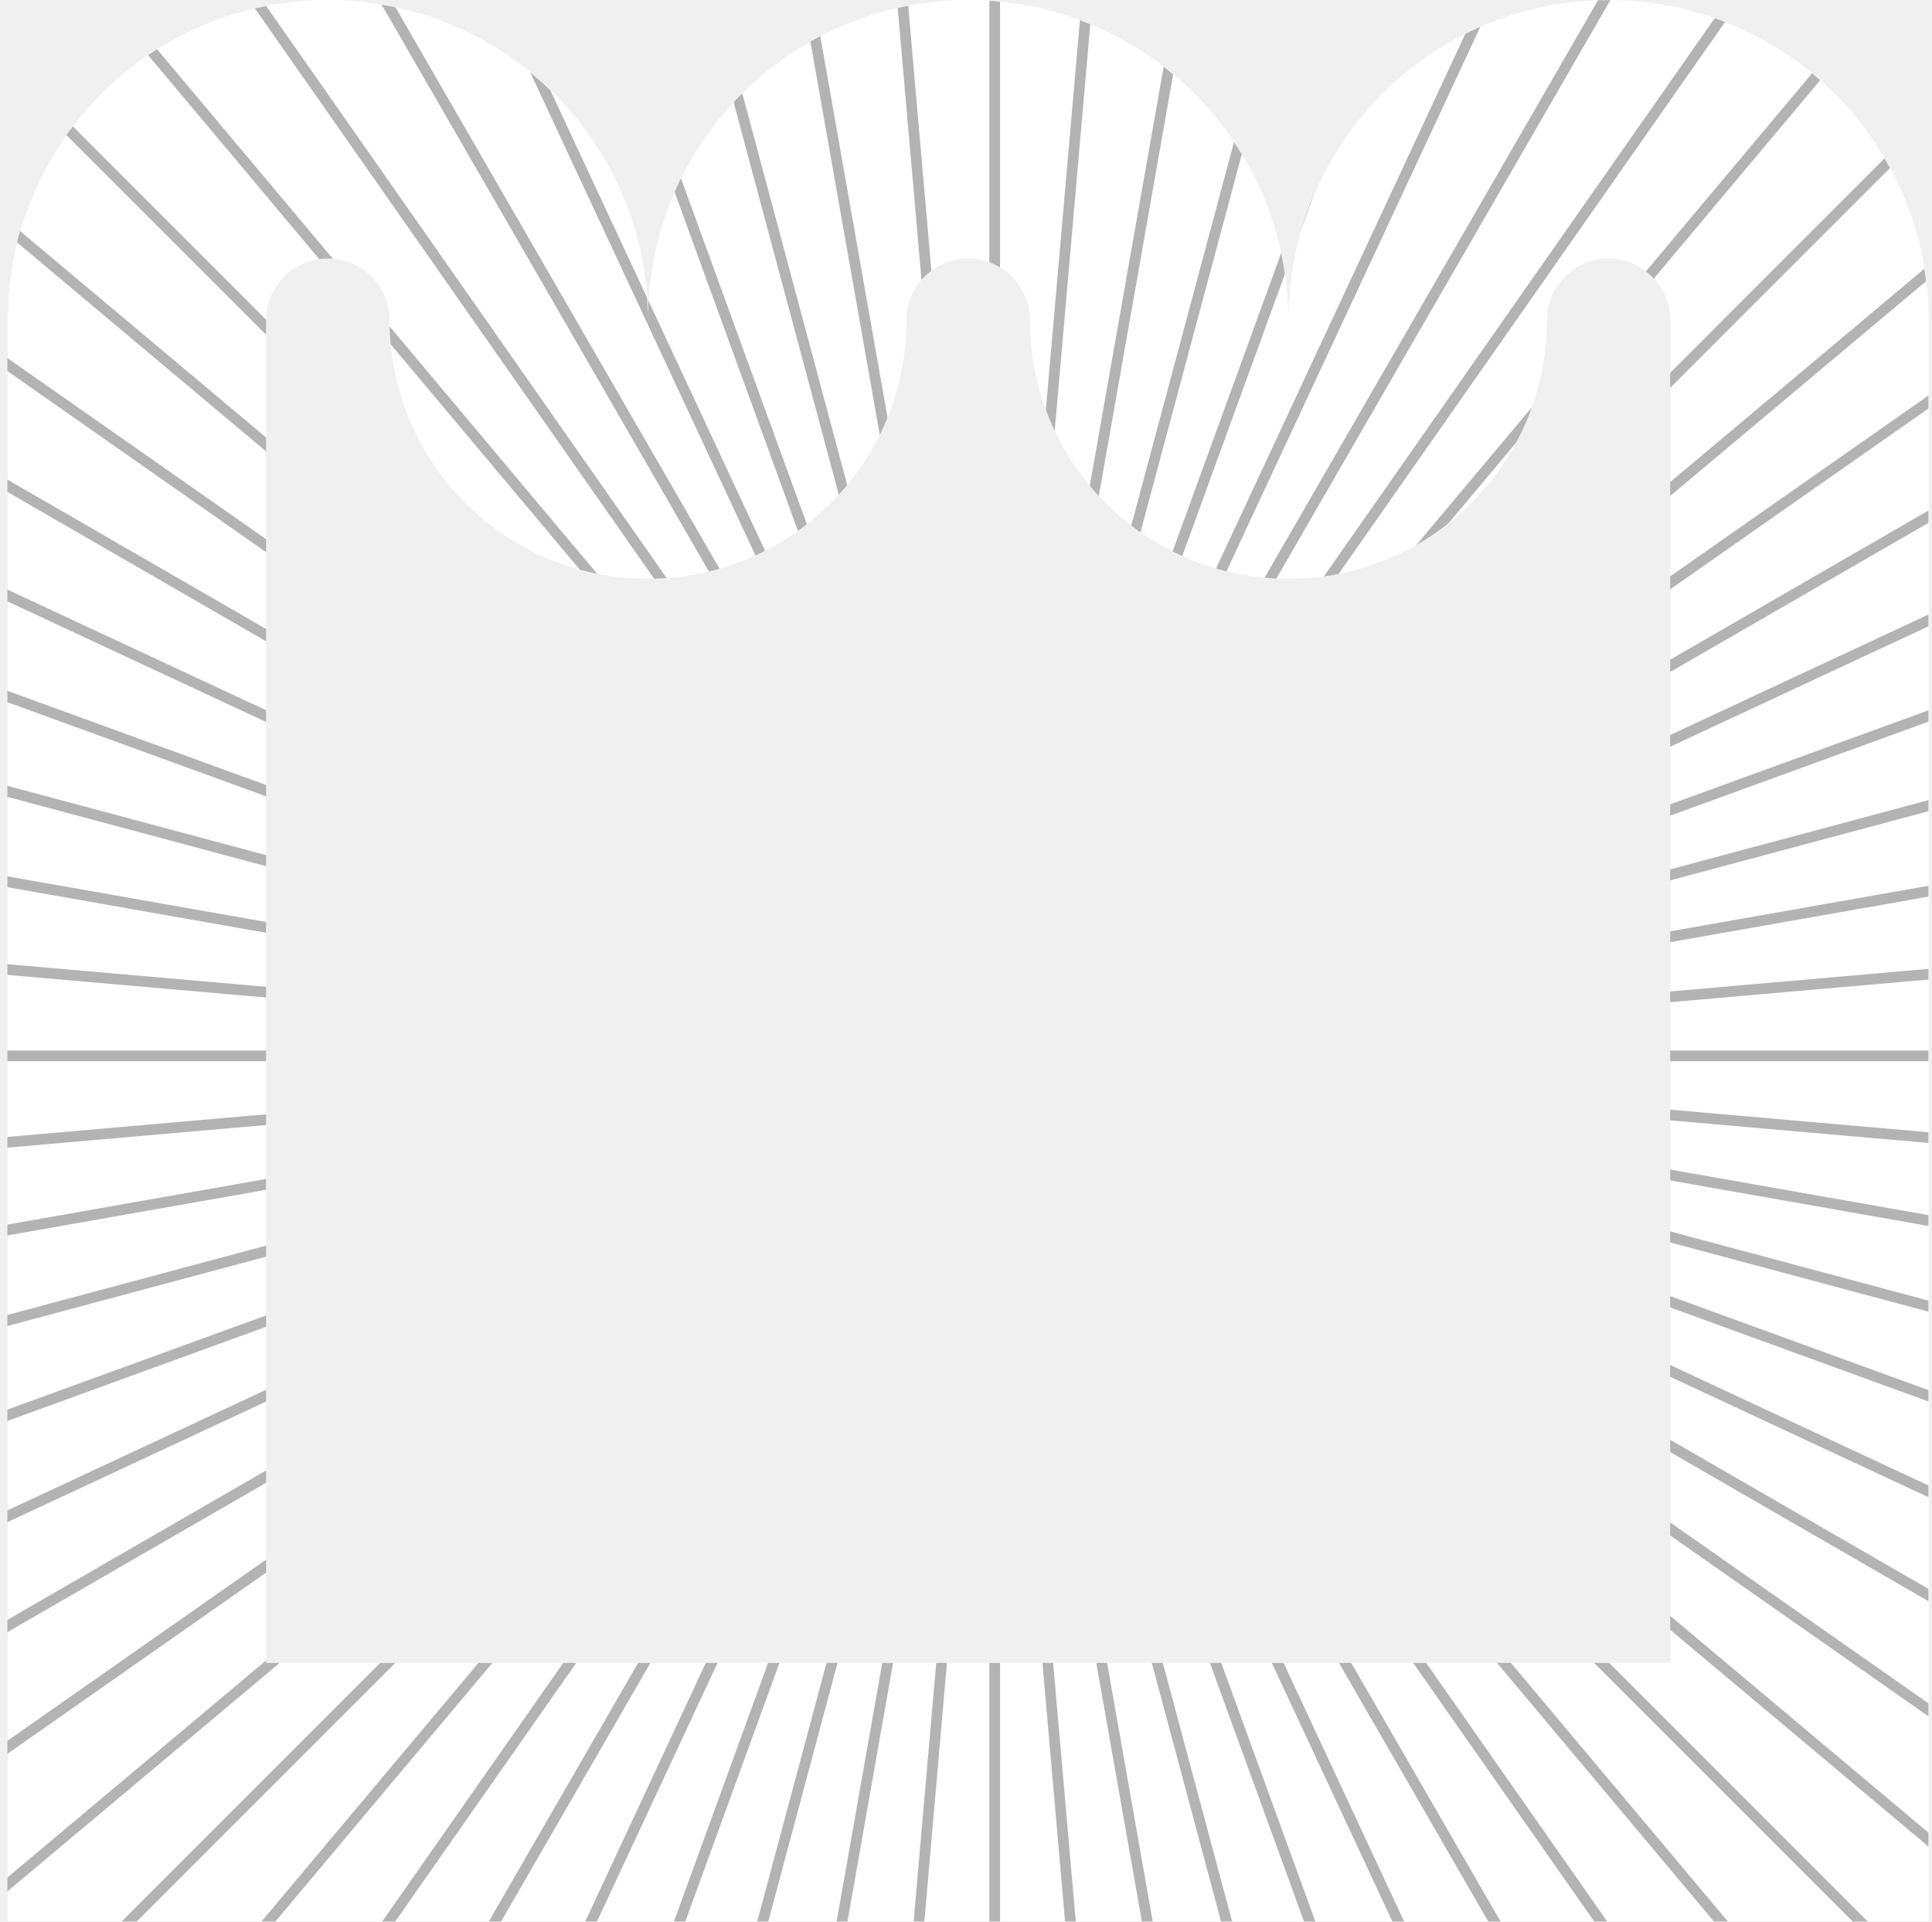
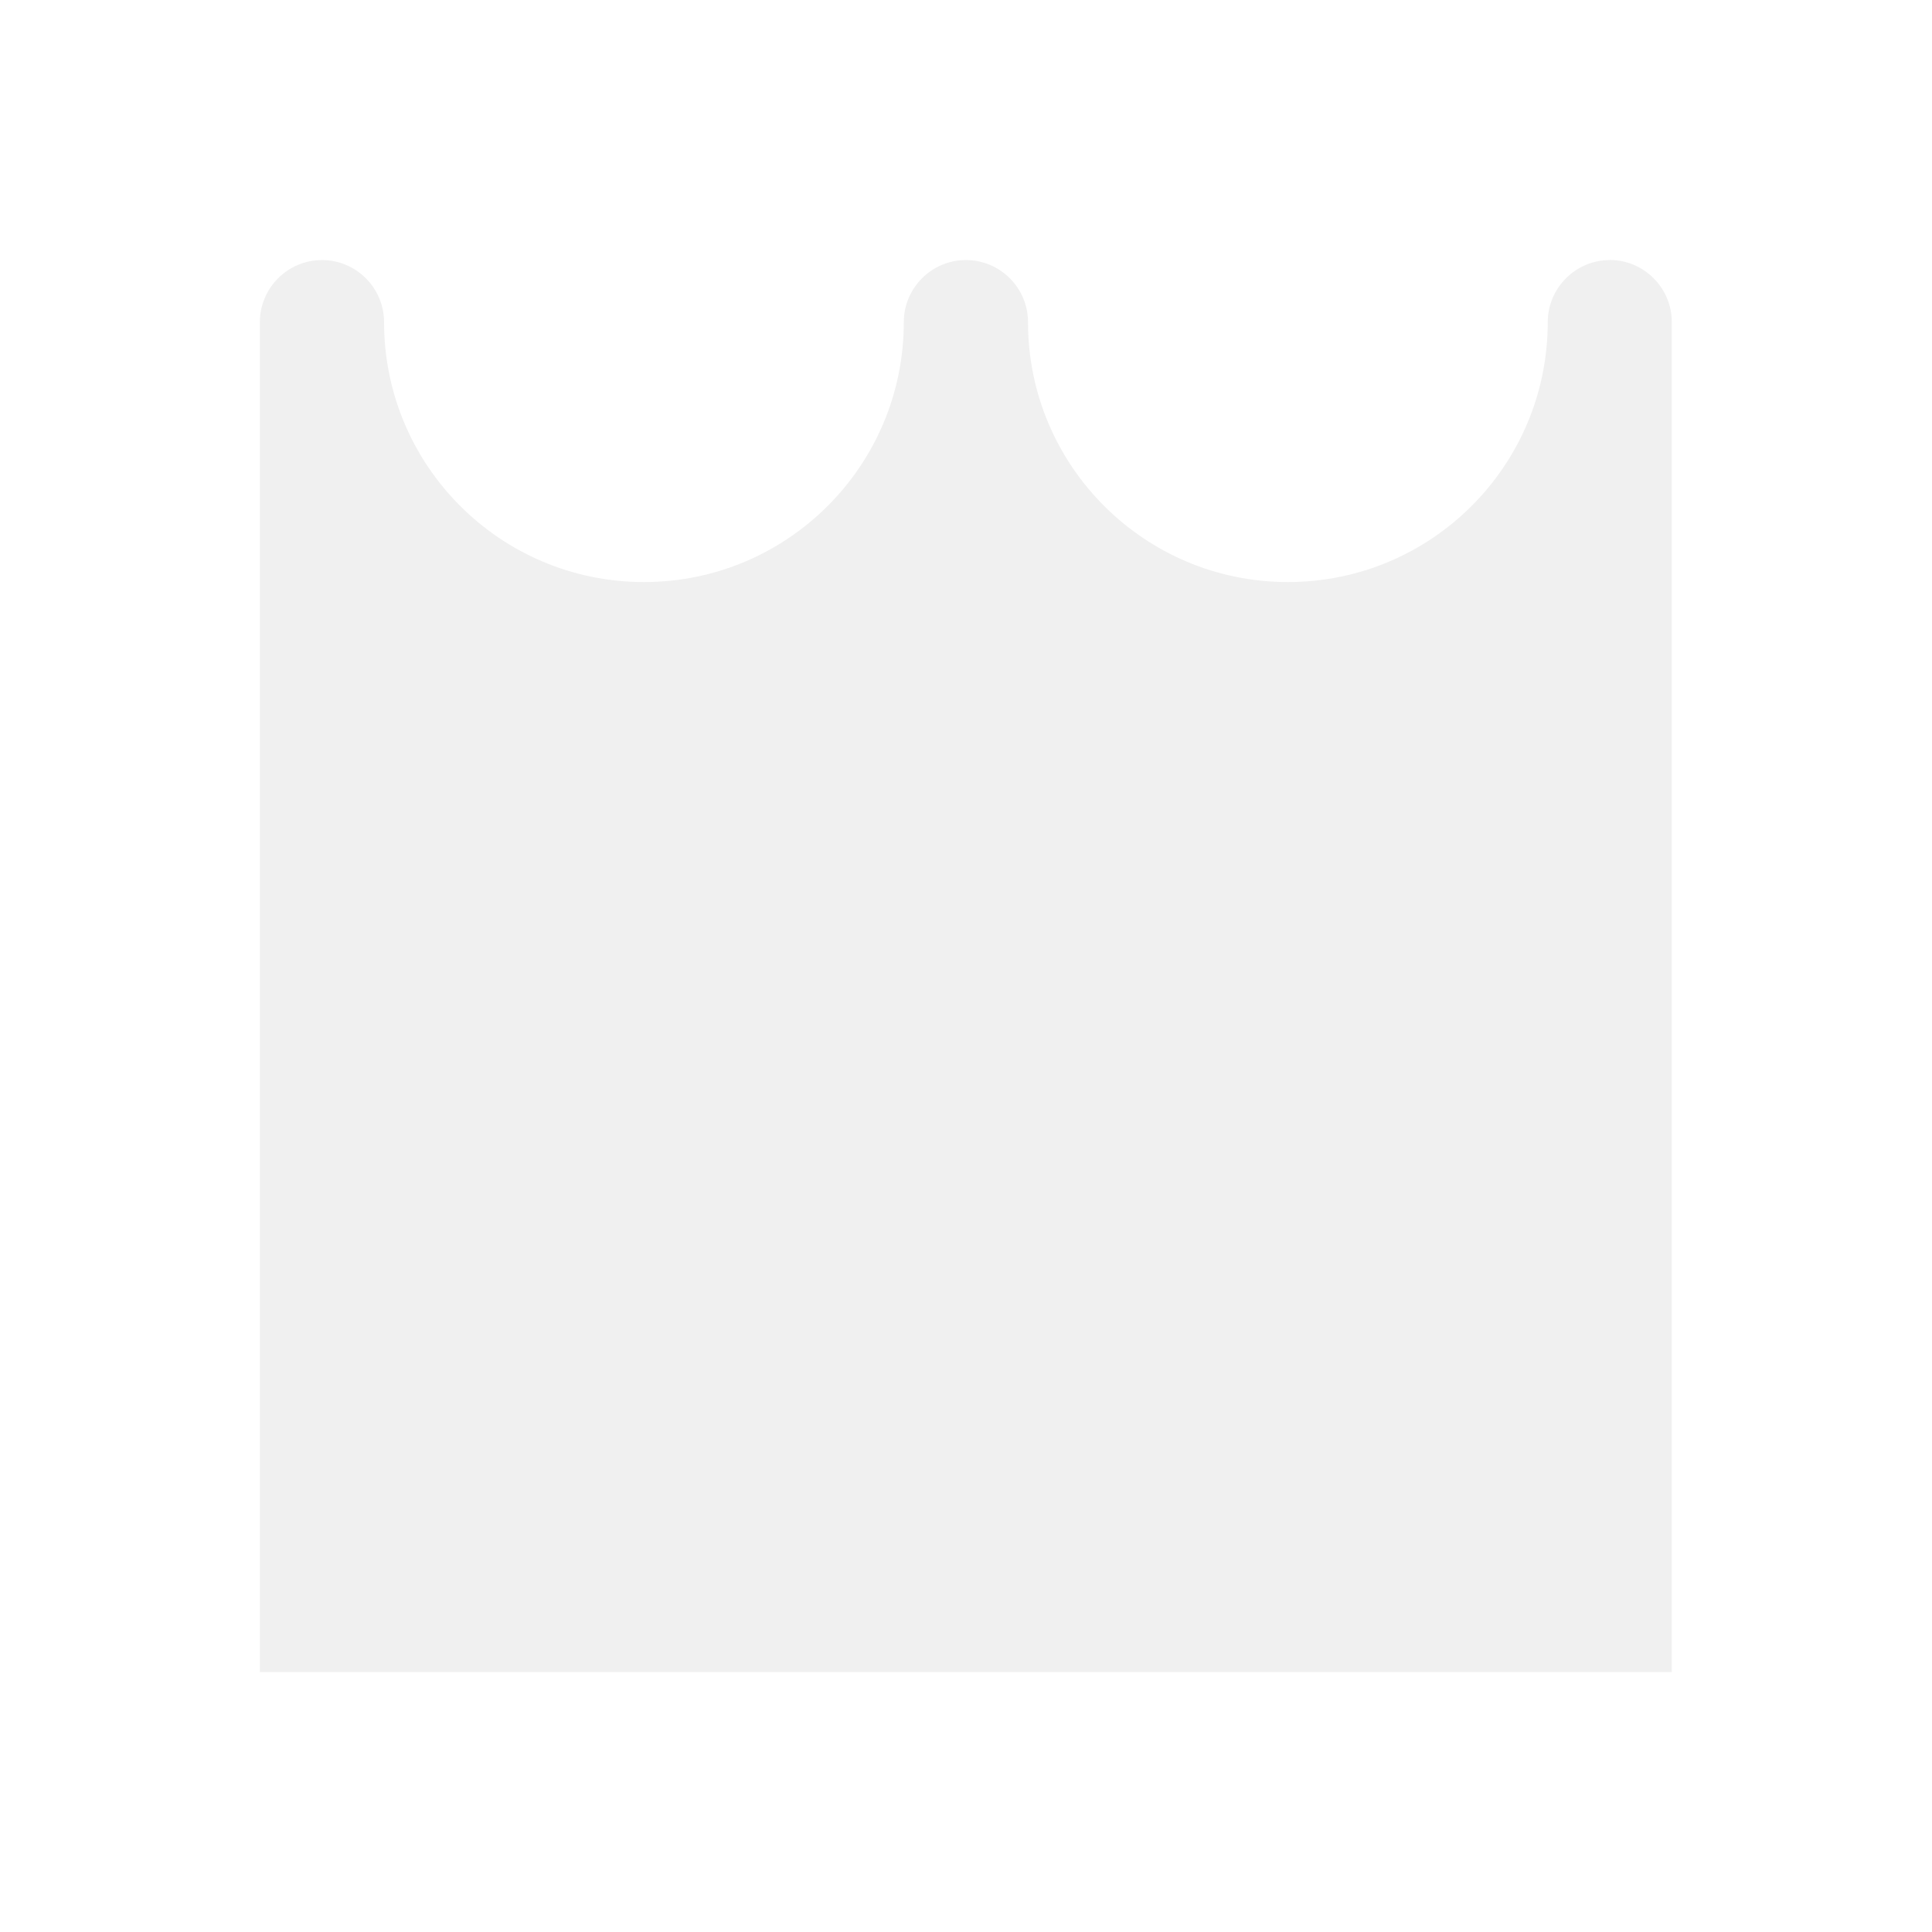
- <svg xmlns="http://www.w3.org/2000/svg" width="181" height="180" viewBox="0 0 181 180" fill="none">
-   <path d="M176.342 14.455C175.842 13.632 175.301 12.833 174.728 12.058C174.155 11.291 173.542 10.549 172.896 9.839C172.573 9.483 172.243 9.136 171.904 8.797C171.226 8.119 170.515 7.474 169.773 6.86C169.031 6.247 168.264 5.674 167.465 5.133C166.271 4.326 165.012 3.6 163.696 2.97C162.825 2.55 161.921 2.171 161.009 1.832C160.097 1.493 159.153 1.203 158.192 0.952C157.232 0.702 156.255 0.508 155.263 0.355C153.77 0.129 152.244 0.008 150.695 0.008C149.145 0.008 147.62 0.129 146.127 0.355C145.231 0.492 144.344 0.678 143.472 0.888C142.899 1.033 142.334 1.178 141.777 1.356C141.309 1.501 140.841 1.663 140.381 1.824C139.606 2.107 138.848 2.429 138.105 2.776C137.524 3.043 136.959 3.325 136.402 3.624C135.555 4.084 134.724 4.584 133.933 5.125C133.134 5.666 132.367 6.239 131.625 6.852C130.882 7.466 130.172 8.111 129.494 8.789C129.155 9.128 128.824 9.475 128.502 9.831C126.387 12.155 124.644 14.818 123.337 17.724C123.167 18.095 123.006 18.475 122.852 18.862C122.239 20.387 121.747 21.977 121.392 23.624C121.351 23.826 121.303 24.019 121.271 24.221C120.907 26.094 120.706 28.023 120.706 30C120.706 13.43 107.277 0 90.708 0C89.062 0 87.448 0.137 85.874 0.395C85.083 0.525 84.309 0.686 83.542 0.872C82.275 1.178 81.048 1.574 79.854 2.034C79.329 2.236 78.813 2.454 78.304 2.688C76.464 3.527 74.721 4.544 73.099 5.722C72.905 5.868 72.712 6.005 72.518 6.158C71.888 6.642 71.275 7.143 70.686 7.676C70.621 7.732 70.557 7.789 70.492 7.845C64.488 13.333 60.711 21.227 60.711 30C60.711 13.43 47.282 0 30.714 0C28.979 0 27.276 0.153 25.621 0.436C25.04 0.533 24.459 0.654 23.894 0.783C22.321 1.146 20.795 1.638 19.335 2.236C19.197 2.292 19.06 2.349 18.923 2.405C11.942 5.391 6.333 10.96 3.275 17.901C2.968 18.596 2.686 19.306 2.435 20.032C2.153 20.839 1.895 21.663 1.677 22.494C1.427 23.454 1.233 24.431 1.08 25.424C0.926 26.416 0.821 27.425 0.773 28.45C0.749 28.959 0.733 29.475 0.733 29.992V179.976H180.7V30.008C180.7 26.901 180.224 23.906 179.352 21.09C178.626 18.741 177.609 16.513 176.358 14.455H176.342ZM156.473 155.787H24.927V30.008C24.927 26.82 27.518 24.221 30.714 24.221C33.91 24.221 36.5 26.82 36.5 30.008C36.5 43.382 47.339 54.221 60.711 54.221C74.084 54.221 84.922 43.382 84.922 30.008C84.922 26.82 87.52 24.221 90.708 24.221C93.896 24.221 96.495 26.82 96.495 30.008C96.495 43.382 107.333 54.221 120.706 54.221C134.078 54.221 144.917 43.382 144.917 30.008C144.917 26.82 147.507 24.221 150.703 24.221C153.899 24.221 156.489 26.82 156.489 30.008V155.779L156.473 155.787Z" fill="white" />
-   <mask id="mask0_3126_6318" style="mask-type:luminance" maskUnits="userSpaceOnUse" x="0" y="0" width="181" height="180">
-     <path d="M150.687 24.229C153.875 24.229 156.473 26.82 156.473 30.016V155.787H24.927V30.008C24.927 26.82 27.518 24.221 30.714 24.221C33.91 24.221 36.5 26.812 36.5 30.008C36.5 43.382 47.339 54.221 60.711 54.221C74.084 54.221 84.922 43.382 84.922 30.008C84.922 26.82 87.52 24.221 90.708 24.221C93.896 24.221 96.495 26.812 96.495 30.008C96.495 43.382 107.333 54.221 120.706 54.221C134.078 54.221 144.917 43.382 144.917 30.008C144.917 26.82 147.507 24.221 150.703 24.221M150.687 0.016C134.118 0.016 120.689 13.446 120.689 30.016C120.689 13.446 107.26 0.016 90.692 0.016C74.124 0.016 60.695 13.446 60.695 30.016C60.695 13.446 47.266 0.016 30.698 0.016C14.129 0.016 0.7 13.446 0.7 30.016V180H180.668V30.008C180.668 13.438 167.239 0.008 150.671 0.008L150.687 0.016Z" fill="white" />
+ <svg xmlns="http://www.w3.org/2000/svg" width="100%" height="100%" preserveAspectRatio="none" viewBox="0 0 180 180" fill="none">
+   <path fill-rule="evenodd" clip-rule="evenodd" d="M180 0H0V180H180V0ZM144.2 30.016C144.2 26.828 146.798 24.229 149.986 24.229L149.97 24.221C153.158 24.221 155.756 26.82 155.756 30.008V155.786H24.21V30.016C24.21 26.828 26.809 24.229 29.997 24.229C33.185 24.229 35.783 26.828 35.783 30.016C35.783 43.389 46.622 54.229 59.994 54.229C73.367 54.229 84.205 43.389 84.205 30.016C84.205 26.828 86.796 24.229 89.992 24.229C93.187 24.229 95.778 26.828 95.778 30.016C95.778 43.389 106.616 54.229 119.989 54.229C133.361 54.229 144.2 43.389 144.2 30.016Z" fill="white" />
+   <path d="M175.642 14.455C175.142 13.632 174.601 12.833 174.028 12.058C173.455 11.291 172.842 10.549 172.196 9.839C171.873 9.483 171.542 9.136 171.203 8.797C170.525 8.119 169.815 7.474 169.073 6.86C168.33 6.247 167.564 5.674 166.765 5.133C165.57 4.326 164.311 3.6 162.996 2.97C162.124 2.55 161.22 2.171 160.308 1.832C159.397 1.493 158.452 1.203 157.492 0.952C156.532 0.702 155.555 0.508 154.562 0.355C153.069 0.129 151.544 0.008 149.995 0.008C148.445 0.008 146.92 0.129 145.427 0.355C144.531 0.492 143.643 0.678 142.772 0.888C142.199 1.033 141.634 1.178 141.077 1.356C140.609 1.501 140.141 1.663 139.681 1.824C138.906 2.107 138.147 2.429 137.405 2.776C136.824 3.043 136.259 3.325 135.702 3.624C134.855 4.084 134.024 4.584 133.233 5.125C132.434 5.666 131.667 6.239 130.925 6.852C130.182 7.466 129.472 8.111 128.794 8.789C128.455 9.128 128.124 9.475 127.801 9.831C125.687 12.155 123.944 14.818 122.636 17.724C122.467 18.095 122.306 18.475 122.152 18.862C121.539 20.387 121.046 21.977 120.691 23.624C120.651 23.826 120.603 24.019 120.57 24.221C120.207 26.094 120.005 28.023 120.005 30C120.005 13.43 106.576 0 90.008 0C88.362 0 86.748 0.137 85.174 0.395C84.383 0.525 83.608 0.686 82.842 0.872C81.575 1.178 80.348 1.574 79.154 2.034C78.629 2.236 78.112 2.454 77.604 2.688C75.764 3.527 74.021 4.544 72.399 5.722C72.205 5.868 72.011 6.005 71.818 6.158C71.188 6.642 70.575 7.143 69.986 7.676C69.921 7.732 69.857 7.789 69.792 7.845C63.788 13.333 60.011 21.227 60.011 30C60.011 13.43 46.582 0 30.014 0C28.278 0 26.576 0.153 24.921 0.436C24.34 0.533 23.759 0.654 23.194 0.783C21.62 1.146 20.095 1.638 18.634 2.236C18.497 2.292 18.36 2.349 18.223 2.405C11.242 5.391 5.633 10.96 2.575 17.901C2.268 18.596 1.985 19.306 1.735 20.032C1.453 20.839 1.195 21.663 0.977 22.494C0.726 23.454 0.533 24.431 0.379 25.424C0.226 26.416 0.121 27.425 0.073 28.45C0.049 28.959 0.032 29.475 0.032 29.992V179.976H180V30.008C180 26.901 179.524 23.906 178.652 21.09C177.926 18.741 176.909 16.513 175.658 14.455H175.642ZM155.773 155.787H24.227V30.008C24.227 26.82 26.818 24.221 30.014 24.221C33.209 24.221 35.8 26.82 35.8 30.008C35.8 43.382 46.638 54.221 60.011 54.221C73.383 54.221 84.222 43.382 84.222 30.008C84.222 26.82 86.82 24.221 90.008 24.221C93.196 24.221 95.795 26.82 95.795 30.008C95.795 43.382 106.633 54.221 120.005 54.221C133.378 54.221 144.216 43.382 144.216 30.008C144.216 26.82 146.807 24.221 150.003 24.221C153.199 24.221 155.789 26.82 155.789 30.008V155.779L155.773 155.787Z" fill="current" />
+   <mask id="mask0_3125_5904" style="mask-type:luminance" maskUnits="userSpaceOnUse" x="0" y="0" width="180" height="180">
+     <path d="M149.987 24.229C153.174 24.229 155.773 26.82 155.773 30.016V155.787H24.227V30.008C24.227 26.82 26.818 24.221 30.014 24.221C33.209 24.221 35.8 26.812 35.8 30.008C35.8 43.382 46.638 54.221 60.011 54.221C73.383 54.221 84.222 43.382 84.222 30.008C84.222 26.82 86.82 24.221 90.008 24.221C93.196 24.221 95.794 26.812 95.794 30.008C95.794 43.382 106.633 54.221 120.005 54.221C133.378 54.221 144.216 43.382 144.216 30.008C144.216 26.82 146.807 24.221 150.003 24.221M149.987 0.016C133.418 0.016 119.989 13.446 119.989 30.016C119.989 13.446 106.56 0.016 89.992 0.016C73.424 0.016 59.995 13.446 59.995 30.016C59.995 13.446 46.566 0.016 29.997 0.016C13.429 0.016 0 13.446 0 30.016V180H179.968V30.008C179.968 13.438 166.539 0.008 149.97 0.008L149.987 0.016Z" fill="current" />
  </mask>
-   <g mask="url(#mask0_3126_6318)">
-     <path opacity="0.3" d="M93.186 98.918V-38.185" stroke="black" stroke-miterlimit="10" />
-     <path opacity="0.3" d="M93.187 98.918L81.243 -37.668" stroke="black" stroke-miterlimit="10" />
-     <path opacity="0.3" d="M93.186 98.919L69.379 -36.102" stroke="black" stroke-miterlimit="10" />
-     <path opacity="0.3" d="M93.186 98.919L57.701 -33.511" stroke="black" stroke-miterlimit="10" />
-     <path opacity="0.3" d="M93.186 98.918L46.298 -29.92" stroke="black" stroke-miterlimit="10" />
-     <path opacity="0.3" d="M93.186 98.919L35.25 -25.343" stroke="black" stroke-miterlimit="10" />
-     <path opacity="0.3" d="M93.186 98.917L24.637 -19.815" stroke="black" stroke-miterlimit="10" />
-     <path opacity="0.3" d="M93.187 98.918L14.558 -13.391" stroke="black" stroke-miterlimit="10" />
-     <path opacity="0.3" d="M93.186 98.918L5.067 -6.11" stroke="black" stroke-miterlimit="10" />
-     <path opacity="0.3" d="M93.186 98.918L-3.754 1.969" stroke="black" stroke-miterlimit="10" />
-     <path opacity="0.3" d="M93.187 98.918L-11.832 10.79" stroke="black" stroke-miterlimit="10" />
-     <path opacity="0.3" d="M93.186 98.918L-19.112 20.282" stroke="black" stroke-miterlimit="10" />
-     <path opacity="0.3" d="M93.186 98.918L-25.536 30.362" stroke="black" stroke-miterlimit="10" />
-     <path opacity="0.3" d="M93.186 98.918L-31.064 40.977" stroke="black" stroke-miterlimit="10" />
-     <path opacity="0.3" d="M93.186 98.918L-35.64 52.025" stroke="black" stroke-miterlimit="10" />
-     <path opacity="0.3" d="M93.186 98.918L-39.231 63.438" stroke="black" stroke-miterlimit="10" />
-     <path opacity="0.3" d="M93.187 98.918L-41.821 75.108" stroke="black" stroke-miterlimit="10" />
-     <path opacity="0.3" d="M93.186 98.919L-43.388 86.974" stroke="black" stroke-miterlimit="10" />
-     <path opacity="0.3" d="M93.186 98.918H-43.904" stroke="black" stroke-miterlimit="10" />
-     <path opacity="0.3" d="M93.186 98.918L-43.388 110.871" stroke="black" stroke-miterlimit="10" />
-     <path opacity="0.3" d="M93.187 98.918L-41.821 122.727" stroke="black" stroke-miterlimit="10" />
-     <path opacity="0.3" d="M93.186 98.918L-39.231 134.406" stroke="black" stroke-miterlimit="10" />
-     <path opacity="0.3" d="M93.186 98.918L-35.64 145.811" stroke="black" stroke-miterlimit="10" />
-     <path opacity="0.3" d="M93.186 98.918L-31.064 156.86" stroke="black" stroke-miterlimit="10" />
-     <path opacity="0.3" d="M93.186 98.918L-25.536 167.473" stroke="black" stroke-miterlimit="10" />
-     <path opacity="0.3" d="M93.186 98.918L-19.112 177.562" stroke="black" stroke-miterlimit="10" />
-     <path opacity="0.3" d="M93.187 98.918L-11.832 187.054" stroke="black" stroke-miterlimit="10" />
-     <path opacity="0.3" d="M93.186 98.918L-3.754 195.867" stroke="black" stroke-miterlimit="10" />
-     <path opacity="0.3" d="M93.186 98.918L5.067 203.946" stroke="black" stroke-miterlimit="10" />
-     <path opacity="0.3" d="M93.187 98.918L14.558 211.234" stroke="black" stroke-miterlimit="10" />
-     <path opacity="0.3" d="M93.186 98.918L24.637 217.659" stroke="black" stroke-miterlimit="10" />
-     <path opacity="0.3" d="M93.186 98.918L35.25 223.179" stroke="black" stroke-miterlimit="10" />
-     <path opacity="0.3" d="M93.186 98.918L46.298 227.756" stroke="black" stroke-miterlimit="10" />
-     <path opacity="0.3" d="M93.186 98.918L57.701 231.355" stroke="black" stroke-miterlimit="10" />
-     <path opacity="0.3" d="M93.186 98.918L69.379 233.946" stroke="black" stroke-miterlimit="10" />
-     <path opacity="0.3" d="M93.187 98.918L81.243 235.504" stroke="black" stroke-miterlimit="10" />
-     <path opacity="0.3" d="M93.186 98.918V236.029" stroke="black" stroke-miterlimit="10" />
-     <path opacity="0.3" d="M93.186 98.918L105.139 235.504" stroke="black" stroke-miterlimit="10" />
-     <path opacity="0.3" d="M93.186 98.918L116.994 233.946" stroke="black" stroke-miterlimit="10" />
-     <path opacity="0.3" d="M93.186 98.918L128.672 231.355" stroke="black" stroke-miterlimit="10" />
-     <path opacity="0.3" d="M93.186 98.918L140.075 227.756" stroke="black" stroke-miterlimit="10" />
-     <path opacity="0.3" d="M93.186 98.918L151.123 223.179" stroke="black" stroke-miterlimit="10" />
-     <path opacity="0.3" d="M93.186 98.918L161.736 217.659" stroke="black" stroke-miterlimit="10" />
-     <path opacity="0.3" d="M93.186 98.918L171.823 211.234" stroke="black" stroke-miterlimit="10" />
-     <path opacity="0.3" d="M93.186 98.918L181.306 203.946" stroke="black" stroke-miterlimit="10" />
-     <path opacity="0.3" d="M93.186 98.918L190.127 195.867" stroke="black" stroke-miterlimit="10" />
-     <path opacity="0.3" d="M93.186 98.918L198.205 187.054" stroke="black" stroke-miterlimit="10" />
-     <path opacity="0.3" d="M93.186 98.918L205.485 177.562" stroke="black" stroke-miterlimit="10" />
-     <path opacity="0.3" d="M93.186 98.918L211.917 167.473" stroke="black" stroke-miterlimit="10" />
-     <path opacity="0.3" d="M93.186 98.918L217.437 156.86" stroke="black" stroke-miterlimit="10" />
-     <path opacity="0.3" d="M93.186 98.918L222.013 145.811" stroke="black" stroke-miterlimit="10" />
-     <path opacity="0.3" d="M93.186 98.918L225.612 134.406" stroke="black" stroke-miterlimit="10" />
-     <path opacity="0.3" d="M93.186 98.918L228.203 122.727" stroke="black" stroke-miterlimit="10" />
-     <path opacity="0.3" d="M93.186 98.918L229.76 110.871" stroke="black" stroke-miterlimit="10" />
-     <path opacity="0.3" d="M93.186 98.918H230.285" stroke="black" stroke-miterlimit="10" />
-     <path opacity="0.3" d="M93.186 98.919L229.76 86.974" stroke="black" stroke-miterlimit="10" />
-     <path opacity="0.3" d="M93.186 98.918L228.203 75.108" stroke="black" stroke-miterlimit="10" />
-     <path opacity="0.3" d="M93.186 98.918L225.612 63.438" stroke="black" stroke-miterlimit="10" />
-     <path opacity="0.3" d="M93.186 98.918L222.013 52.025" stroke="black" stroke-miterlimit="10" />
-     <path opacity="0.3" d="M93.186 98.918L217.437 40.977" stroke="black" stroke-miterlimit="10" />
-     <path opacity="0.3" d="M93.186 98.918L211.917 30.362" stroke="black" stroke-miterlimit="10" />
-     <path opacity="0.3" d="M93.186 98.918L205.485 20.282" stroke="black" stroke-miterlimit="10" />
-     <path opacity="0.3" d="M93.186 98.918L198.205 10.79" stroke="black" stroke-miterlimit="10" />
-     <path opacity="0.3" d="M93.186 98.918L190.127 1.969" stroke="black" stroke-miterlimit="10" />
-     <path opacity="0.3" d="M93.186 98.918L181.306 -6.11" stroke="black" stroke-miterlimit="10" />
-     <path opacity="0.3" d="M93.186 98.918L171.823 -13.391" stroke="black" stroke-miterlimit="10" />
-     <path opacity="0.3" d="M93.186 98.917L161.736 -19.815" stroke="black" stroke-miterlimit="10" />
-     <path opacity="0.3" d="M93.186 98.919L151.123 -25.343" stroke="black" stroke-miterlimit="10" />
-     <path opacity="0.3" d="M93.186 98.918L140.075 -29.92" stroke="black" stroke-miterlimit="10" />
-     <path opacity="0.3" d="M93.186 98.919L128.672 -33.511" stroke="black" stroke-miterlimit="10" />
-     <path opacity="0.3" d="M93.186 98.919L116.994 -36.102" stroke="black" stroke-miterlimit="10" />
-     <path opacity="0.3" d="M93.186 98.918L105.139 -37.668" stroke="black" stroke-miterlimit="10" />
+   <g mask="url(#mask0_3125_5904)">
+     <path opacity="1" d="M92.486 98.918V-38.185" stroke="white" stroke-miterlimit="10" />
+     <path opacity="1" d="M92.487 98.918L80.543 -37.668" stroke="white" stroke-miterlimit="10" />
+     <path opacity="1" d="M92.486 98.919L68.679 -36.102" stroke="white" stroke-miterlimit="10" />
+     <path opacity="1" d="M92.486 98.919L57.001 -33.511" stroke="white" stroke-miterlimit="10" />
+     <path opacity="1" d="M92.486 98.918L45.598 -29.92" stroke="white" stroke-miterlimit="10" />
+     <path opacity="1" d="M92.486 98.919L34.55 -25.343" stroke="white" stroke-miterlimit="10" />
+     <path opacity="1" d="M92.486 98.917L23.937 -19.815" stroke="white" stroke-miterlimit="10" />
+     <path opacity="1" d="M92.487 98.918L13.858 -13.391" stroke="white" stroke-miterlimit="10" />
+     <path opacity="1" d="M92.486 98.918L4.366 -6.11" stroke="white" stroke-miterlimit="10" />
+     <path opacity="1" d="M92.486 98.918L-4.454 1.969" stroke="white" stroke-miterlimit="10" />
+     <path opacity="1" d="M92.487 98.918L-12.532 10.79" stroke="white" stroke-miterlimit="10" />
+     <path opacity="1" d="M92.486 98.918L-19.812 20.282" stroke="white" stroke-miterlimit="10" />
+     <path opacity="1" d="M92.486 98.918L-26.236 30.362" stroke="white" stroke-miterlimit="10" />
+     <path opacity="1" d="M92.486 98.918L-31.764 40.977" stroke="white" stroke-miterlimit="10" />
+     <path opacity="1" d="M92.486 98.918L-36.34 52.025" stroke="white" stroke-miterlimit="10" />
+     <path opacity="1" d="M92.486 98.918L-39.931 63.438" stroke="white" stroke-miterlimit="10" />
+     <path opacity="1" d="M92.487 98.918L-42.522 75.108" stroke="white" stroke-miterlimit="10" />
+     <path opacity="1" d="M92.486 98.919L-44.088 86.974" stroke="white" stroke-miterlimit="10" />
+     <path opacity="1" d="M92.486 98.918H-44.604" stroke="white" stroke-miterlimit="10" />
+     <path opacity="1" d="M92.486 98.918L-44.088 110.871" stroke="white" stroke-miterlimit="10" />
+     <path opacity="1" d="M92.487 98.918L-42.522 122.727" stroke="white" stroke-miterlimit="10" />
+     <path opacity="1" d="M92.486 98.918L-39.931 134.406" stroke="white" stroke-miterlimit="10" />
+     <path opacity="1" d="M92.486 98.918L-36.34 145.811" stroke="white" stroke-miterlimit="10" />
+     <path opacity="1" d="M92.486 98.918L-31.764 156.86" stroke="white" stroke-miterlimit="10" />
+     <path opacity="1" d="M92.486 98.918L-26.236 167.473" stroke="white" stroke-miterlimit="10" />
+     <path opacity="1" d="M92.486 98.918L-19.812 177.562" stroke="white" stroke-miterlimit="10" />
+     <path opacity="1" d="M92.487 98.918L-12.532 187.054" stroke="white" stroke-miterlimit="10" />
+     <path opacity="1" d="M92.486 98.918L-4.454 195.867" stroke="white" stroke-miterlimit="10" />
+     <path opacity="1" d="M92.486 98.918L4.366 203.946" stroke="white" stroke-miterlimit="10" />
+     <path opacity="1" d="M92.487 98.918L13.858 211.234" stroke="white" stroke-miterlimit="10" />
+     <path opacity="1" d="M92.486 98.918L23.937 217.659" stroke="white" stroke-miterlimit="10" />
+     <path opacity="1" d="M92.486 98.918L34.55 223.179" stroke="white" stroke-miterlimit="10" />
+     <path opacity="1" d="M92.486 98.918L45.598 227.756" stroke="white" stroke-miterlimit="10" />
+     <path opacity="1" d="M92.486 98.918L57.001 231.355" stroke="white" stroke-miterlimit="10" />
+     <path opacity="1" d="M92.486 98.918L68.679 233.946" stroke="white" stroke-miterlimit="10" />
+     <path opacity="1" d="M92.487 98.918L80.543 235.504" stroke="white" stroke-miterlimit="10" />
+     <path opacity="1" d="M92.486 98.918V236.029" stroke="white" stroke-miterlimit="10" />
+     <path opacity="1" d="M92.486 98.918L104.438 235.504" stroke="white" stroke-miterlimit="10" />
+     <path opacity="1" d="M92.486 98.918L116.294 233.946" stroke="white" stroke-miterlimit="10" />
+     <path opacity="1" d="M92.486 98.918L127.971 231.355" stroke="white" stroke-miterlimit="10" />
+     <path opacity="1" d="M92.486 98.918L139.375 227.756" stroke="white" stroke-miterlimit="10" />
+     <path opacity="1" d="M92.486 98.918L150.423 223.179" stroke="white" stroke-miterlimit="10" />
+     <path opacity="1" d="M92.486 98.918L161.035 217.659" stroke="white" stroke-miterlimit="10" />
+     <path opacity="1" d="M92.486 98.918L171.123 211.234" stroke="white" stroke-miterlimit="10" />
+     <path opacity="1" d="M92.486 98.918L180.606 203.946" stroke="white" stroke-miterlimit="10" />
+     <path opacity="1" d="M92.486 98.918L189.427 195.867" stroke="white" stroke-miterlimit="10" />
+     <path opacity="1" d="M92.486 98.918L197.505 187.054" stroke="white" stroke-miterlimit="10" />
+     <path opacity="1" d="M92.486 98.918L204.784 177.562" stroke="white" stroke-miterlimit="10" />
+     <path opacity="1" d="M92.486 98.918L211.217 167.473" stroke="white" stroke-miterlimit="10" />
+     <path opacity="1" d="M92.486 98.918L216.737 156.86" stroke="white" stroke-miterlimit="10" />
+     <path opacity="1" d="M92.486 98.918L221.313 145.811" stroke="white" stroke-miterlimit="10" />
+     <path opacity="1" d="M92.486 98.918L224.912 134.406" stroke="white" stroke-miterlimit="10" />
+     <path opacity="1" d="M92.486 98.918L227.502 122.727" stroke="white" stroke-miterlimit="10" />
+     <path opacity="1" d="M92.486 98.918L229.06 110.871" stroke="white" stroke-miterlimit="10" />
+     <path opacity="1" d="M92.486 98.918H229.585" stroke="white" stroke-miterlimit="10" />
+     <path opacity="1" d="M92.486 98.919L229.06 86.974" stroke="white" stroke-miterlimit="10" />
+     <path opacity="1" d="M92.486 98.918L227.502 75.108" stroke="white" stroke-miterlimit="10" />
+     <path opacity="1" d="M92.486 98.918L224.912 63.438" stroke="white" stroke-miterlimit="10" />
+     <path opacity="1" d="M92.486 98.918L221.313 52.025" stroke="white" stroke-miterlimit="10" />
+     <path opacity="1" d="M92.486 98.918L216.737 40.977" stroke="white" stroke-miterlimit="10" />
+     <path opacity="1" d="M92.486 98.918L211.217 30.362" stroke="white" stroke-miterlimit="10" />
+     <path opacity="1" d="M92.486 98.918L204.784 20.282" stroke="white" stroke-miterlimit="10" />
+     <path opacity="1" d="M92.486 98.918L197.505 10.79" stroke="white" stroke-miterlimit="10" />
+     <path opacity="1" d="M92.486 98.918L189.427 1.969" stroke="white" stroke-miterlimit="10" />
+     <path opacity="1" d="M92.486 98.918L180.606 -6.11" stroke="white" stroke-miterlimit="10" />
+     <path opacity="1" d="M92.486 98.918L171.123 -13.391" stroke="white" stroke-miterlimit="10" />
+     <path opacity="1" d="M92.486 98.917L161.035 -19.815" stroke="white" stroke-miterlimit="10" />
+     <path opacity="1" d="M92.486 98.919L150.423 -25.343" stroke="white" stroke-miterlimit="10" />
+     <path opacity="1" d="M92.486 98.918L139.375 -29.92" stroke="white" stroke-miterlimit="10" />
+     <path opacity="1" d="M92.486 98.919L127.971 -33.511" stroke="white" stroke-miterlimit="10" />
+     <path opacity="1" d="M92.486 98.919L116.294 -36.102" stroke="white" stroke-miterlimit="10" />
+     <path opacity="1" d="M92.486 98.918L104.438 -37.668" stroke="white" stroke-miterlimit="10" />
  </g>
</svg>
